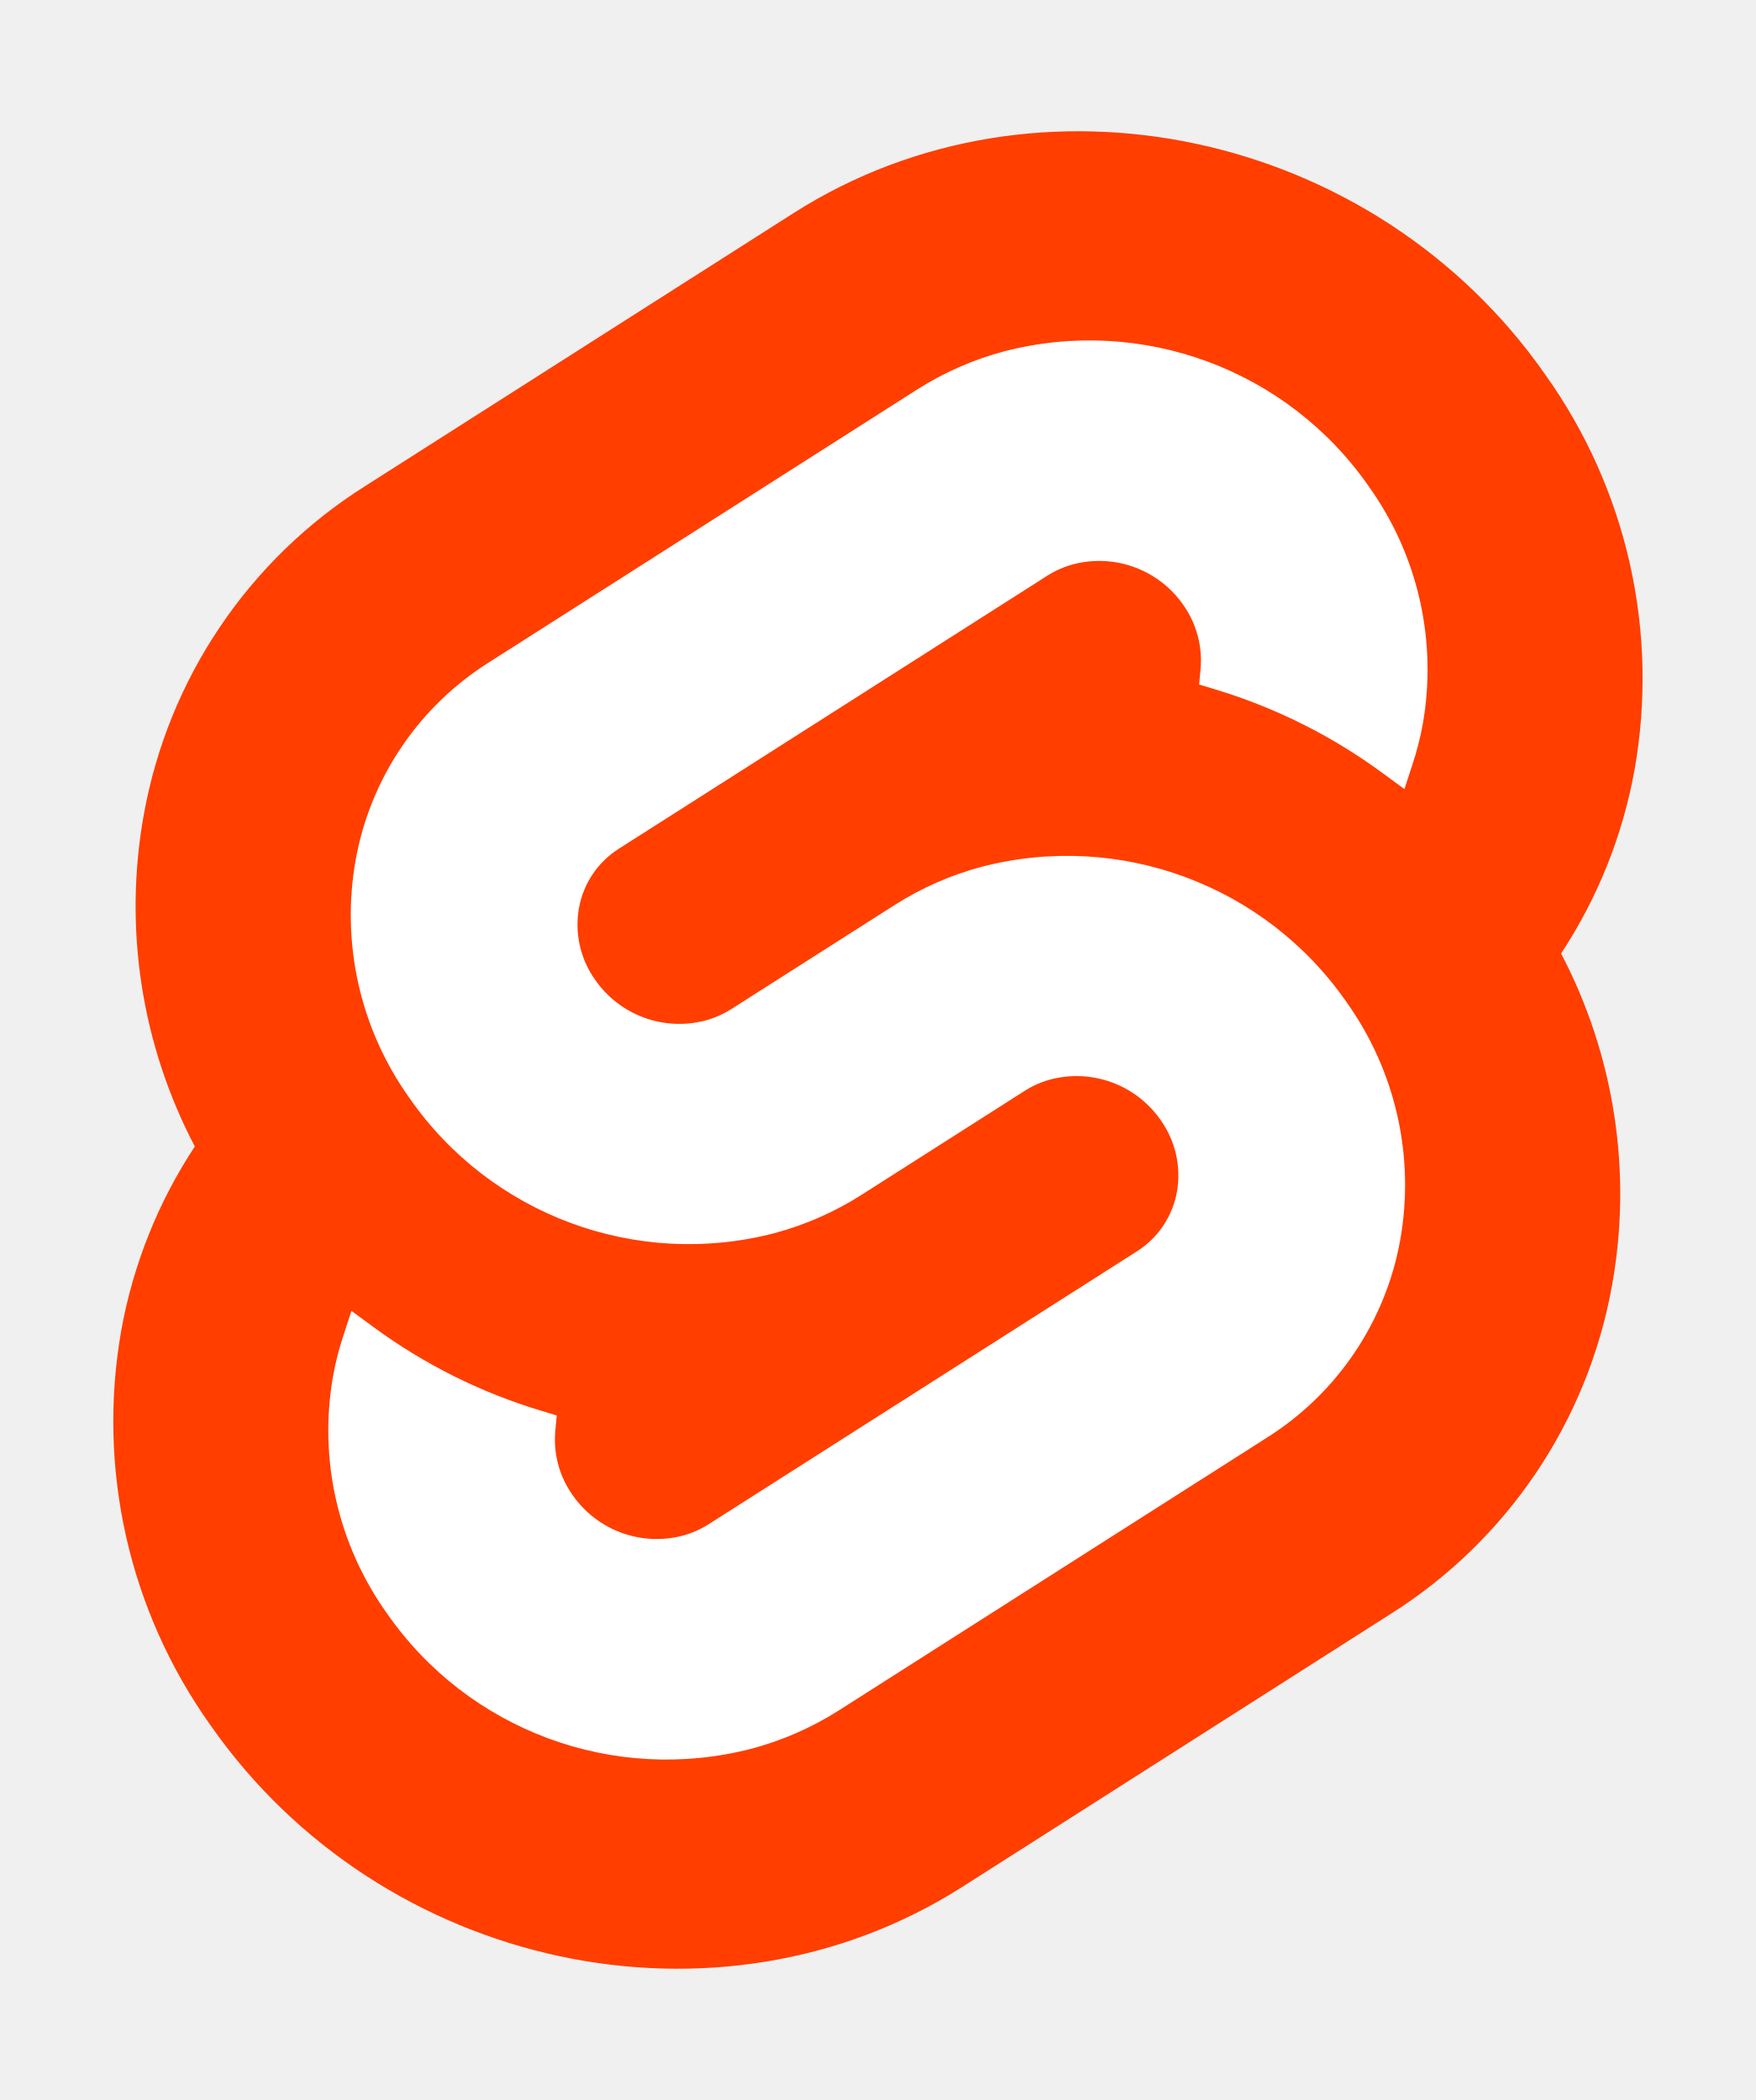
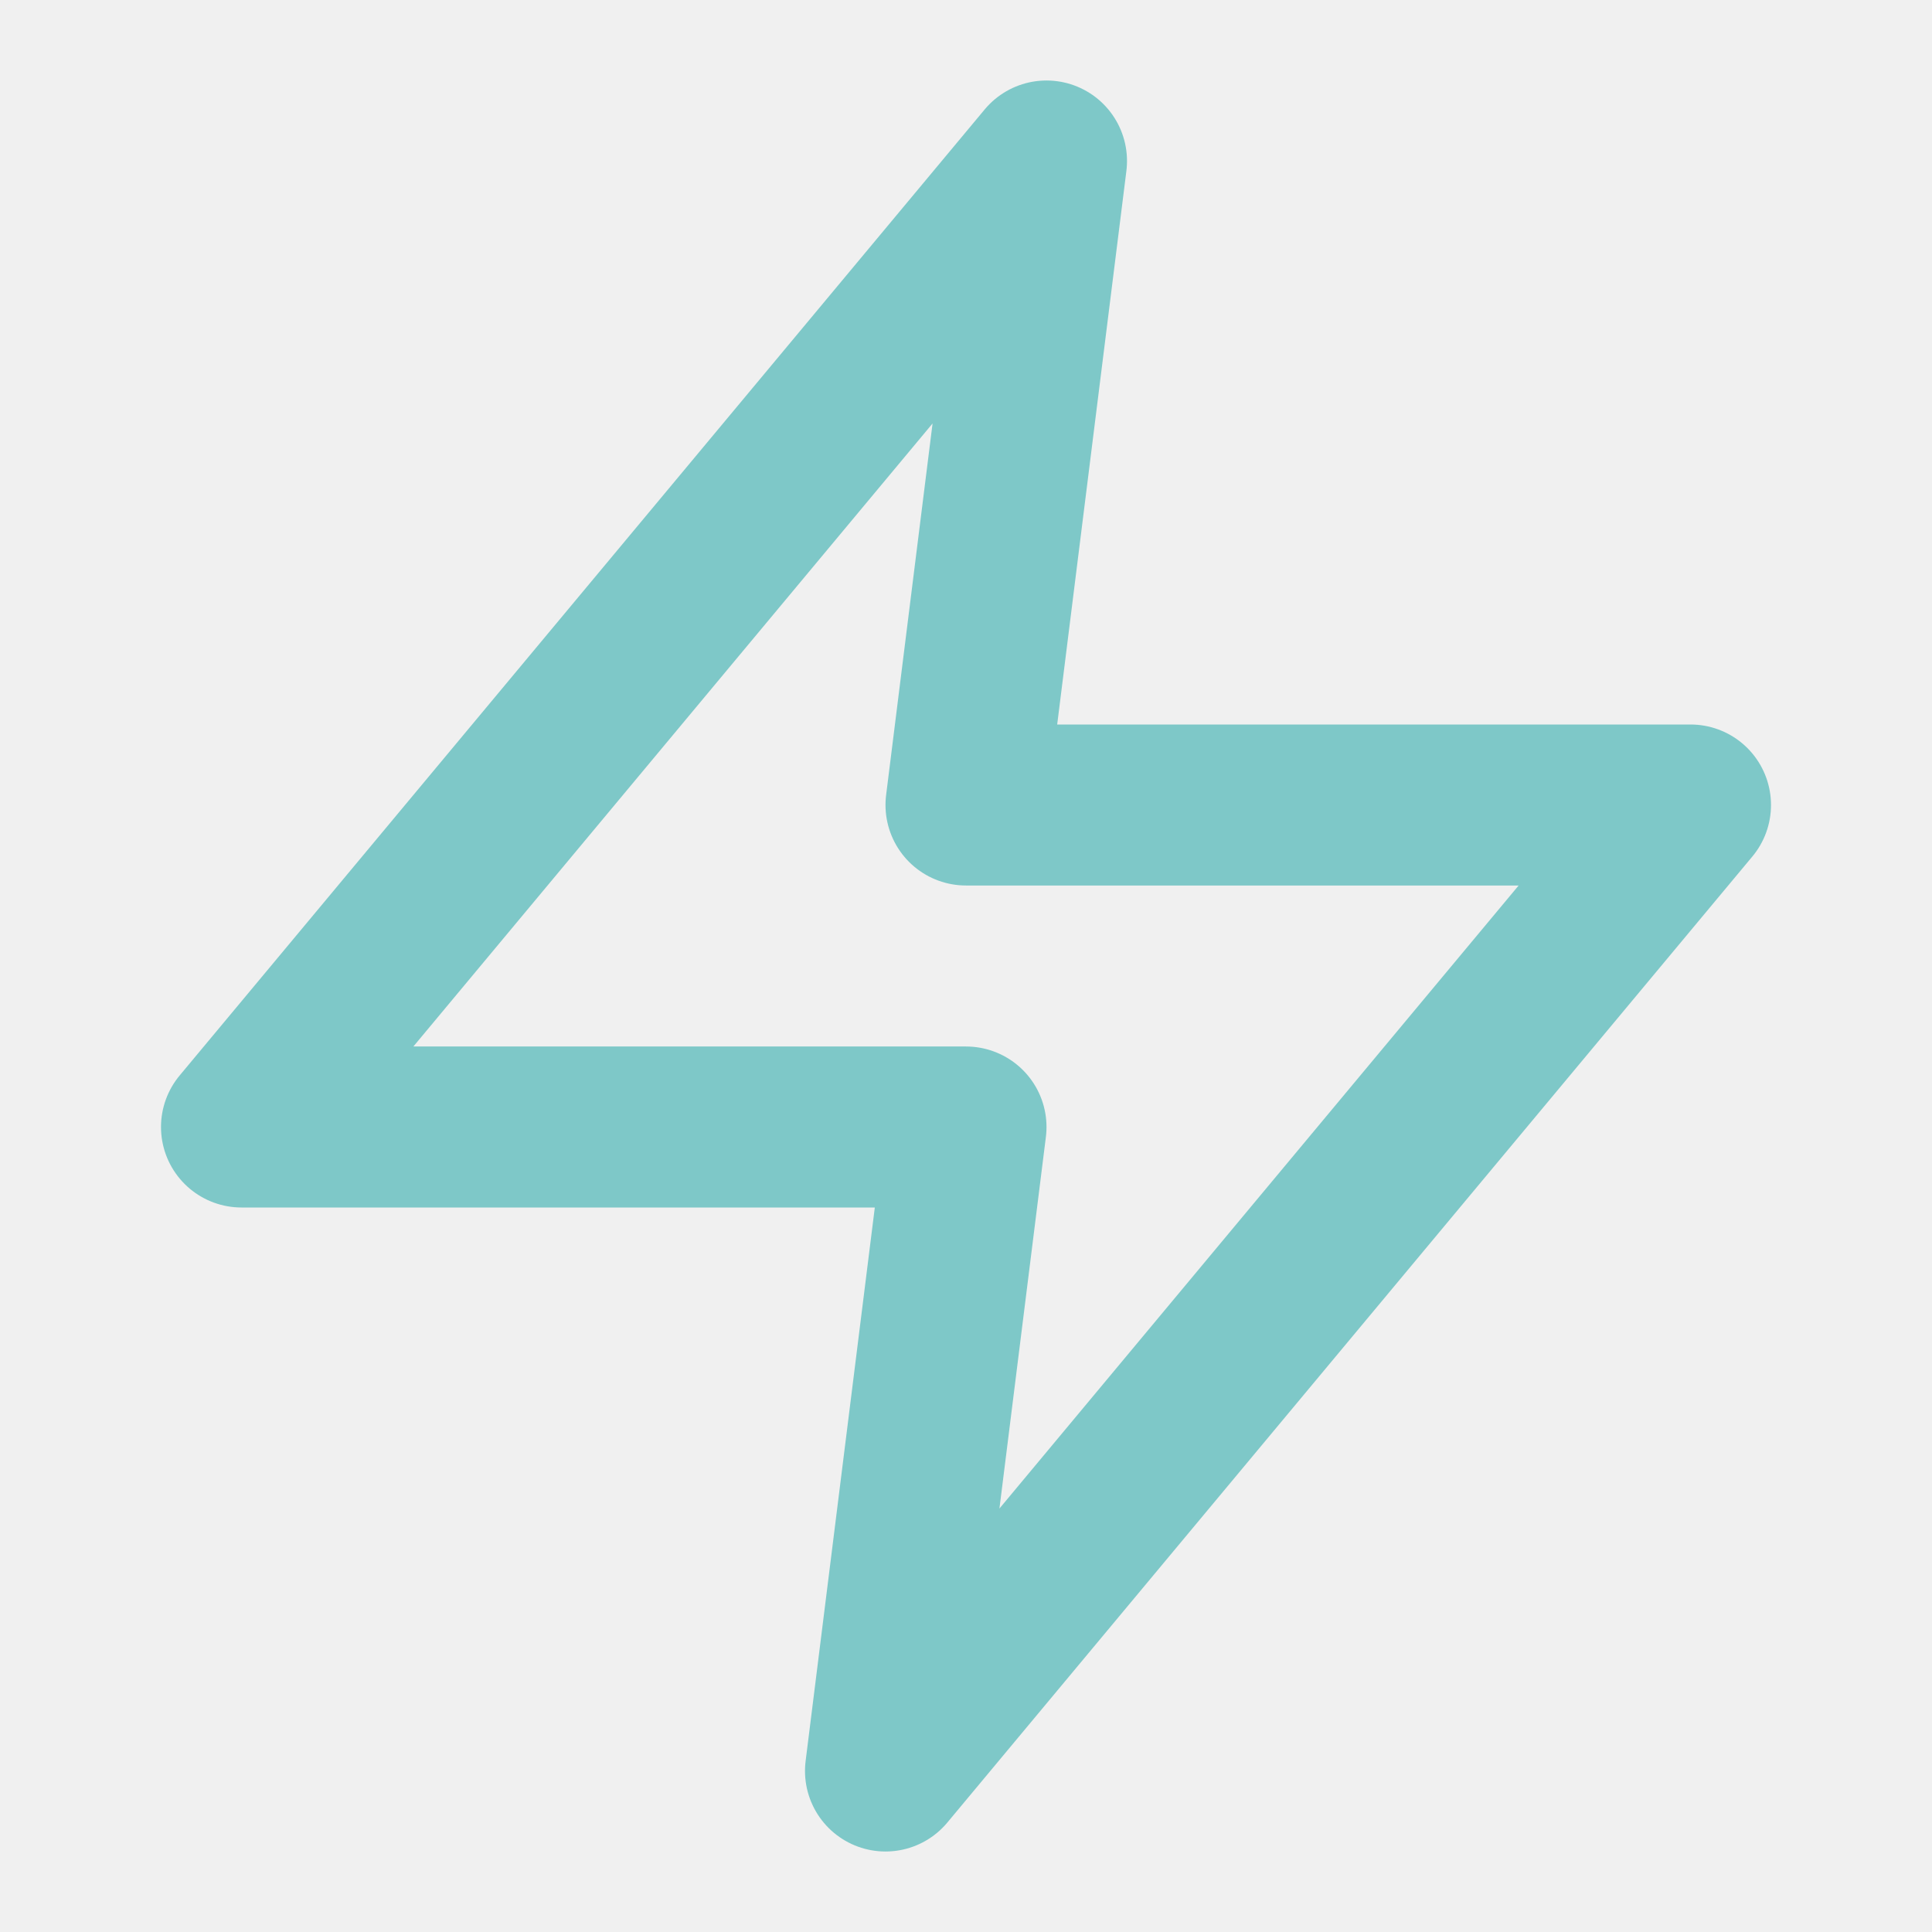
- <svg xmlns="http://www.w3.org/2000/svg" width="107" height="128" viewBox="0 0 107 128">
-   <path d="M94.157 22.819c-10.4-14.885-30.94-19.297-45.792-9.835L22.282 29.608A29.92 29.92 0 0 0 8.764 49.65a31.5 31.5 0 0 0 3.108 20.231 30 30 0 0 0-4.477 11.183 31.9 31.9 0 0 0 5.448 24.116c10.402 14.887 30.942 19.297 45.791 9.835l26.083-16.624A29.92 29.92 0 0 0 98.235 78.35a31.53 31.53 0 0 0-3.105-20.232 30 30 0 0 0 4.474-11.182 31.88 31.88 0 0 0-5.447-24.116" style="fill:#ff3e00" />
-   <path d="M45.817 106.582a20.72 20.72 0 0 1-22.237-8.243 19.17 19.17 0 0 1-3.277-14.503 18 18 0 0 1 .624-2.435l.49-1.498 1.337.981a33.6 33.6 0 0 0 10.203 5.098l.97.294-.09.968a5.85 5.85 0 0 0 1.052 3.878 6.24 6.24 0 0 0 6.695 2.485 5.8 5.8 0 0 0 1.603-.704L69.27 76.28a5.43 5.43 0 0 0 2.45-3.631 5.8 5.8 0 0 0-.987-4.371 6.24 6.24 0 0 0-6.698-2.487 5.7 5.7 0 0 0-1.6.704l-9.953 6.345a19 19 0 0 1-5.296 2.326 20.72 20.72 0 0 1-22.237-8.243 19.17 19.17 0 0 1-3.277-14.502 17.99 17.99 0 0 1 8.13-12.052l26.081-16.623a19 19 0 0 1 5.3-2.329 20.72 20.72 0 0 1 22.237 8.243 19.17 19.17 0 0 1 3.277 14.503 18 18 0 0 1-.624 2.435l-.49 1.498-1.337-.98a33.6 33.6 0 0 0-10.203-5.1l-.97-.294.09-.968a5.86 5.86 0 0 0-1.052-3.878 6.24 6.24 0 0 0-6.696-2.485 5.8 5.8 0 0 0-1.602.704L37.73 51.72a5.42 5.42 0 0 0-2.449 3.63 5.79 5.79 0 0 0 .986 4.372 6.24 6.24 0 0 0 6.698 2.486 5.8 5.8 0 0 0 1.602-.704l9.952-6.342a19 19 0 0 1 5.295-2.328 20.72 20.72 0 0 1 22.237 8.242 19.17 19.17 0 0 1 3.277 14.503 18 18 0 0 1-8.13 12.053l-26.081 16.622a19 19 0 0 1-5.3 2.328" style="fill:#fff" />
+ <svg xmlns="http://www.w3.org/2000/svg" viewBox="0 0 24 24" fill="none" stroke="#7ec8c8" stroke-width="2" stroke-linecap="round" stroke-linejoin="round">
+   <path d="M13 2 3 14h9l-1 8 10-12h-9l1-8z" />
</svg>
